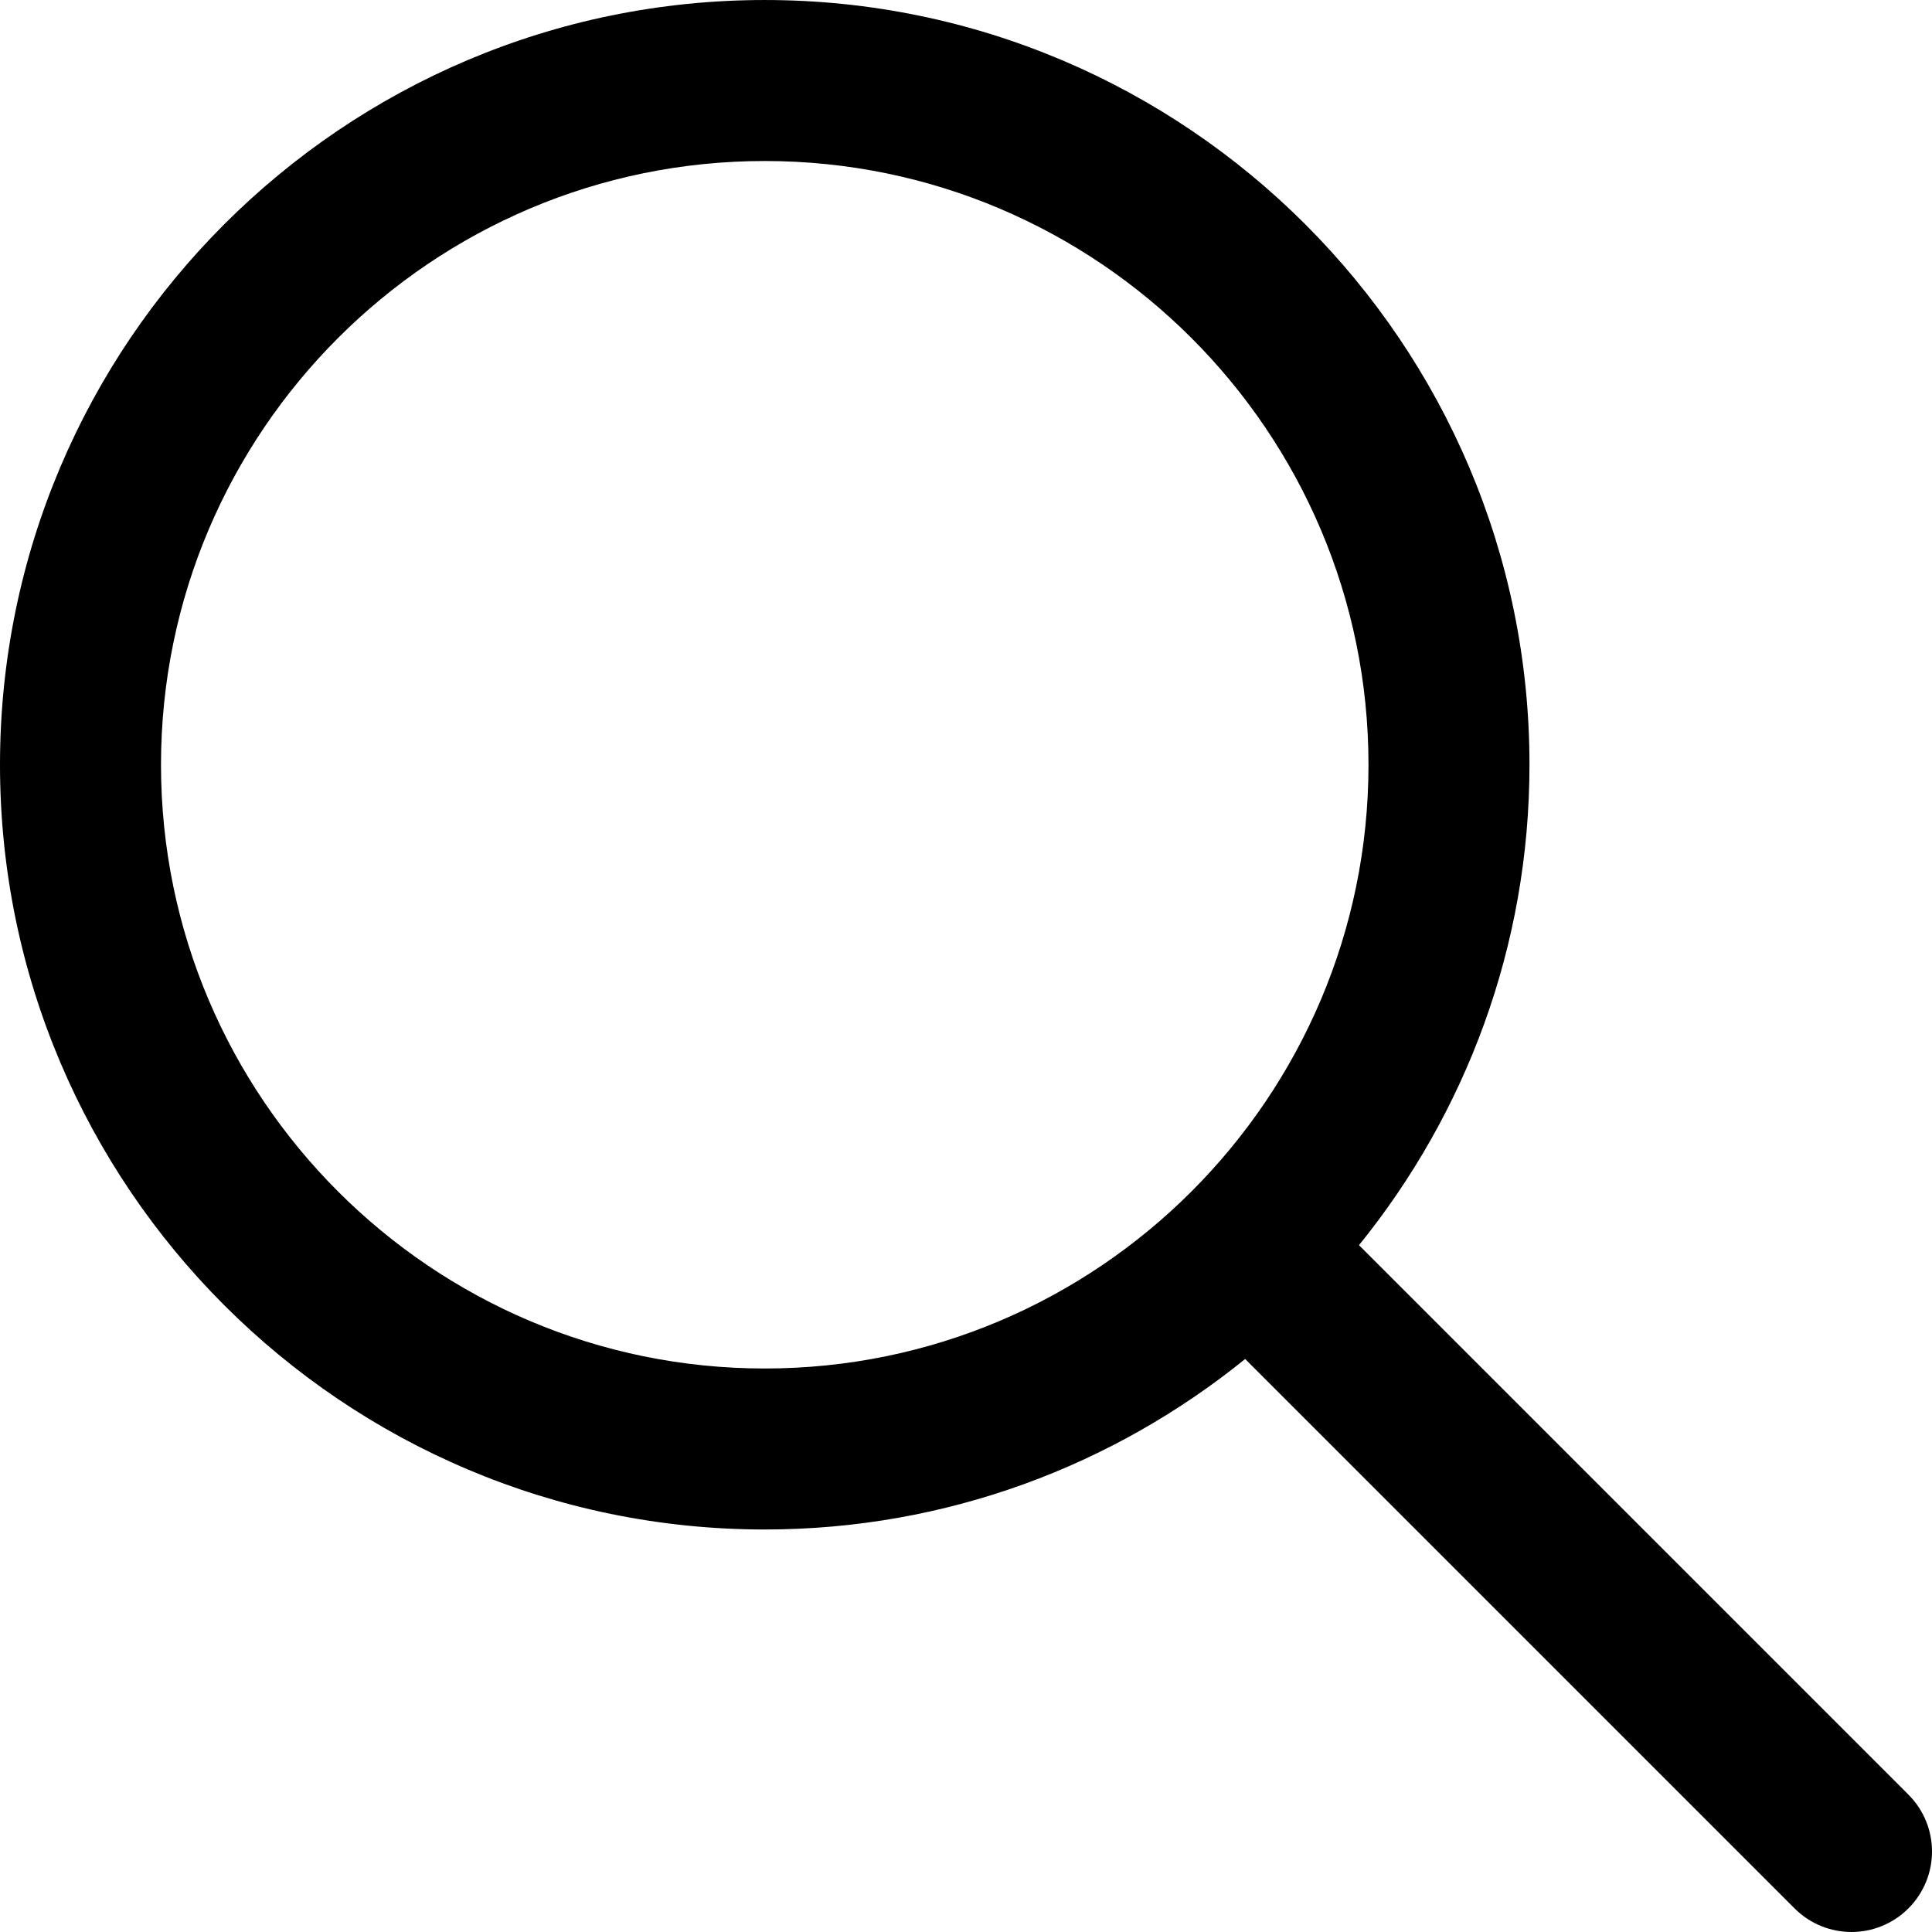
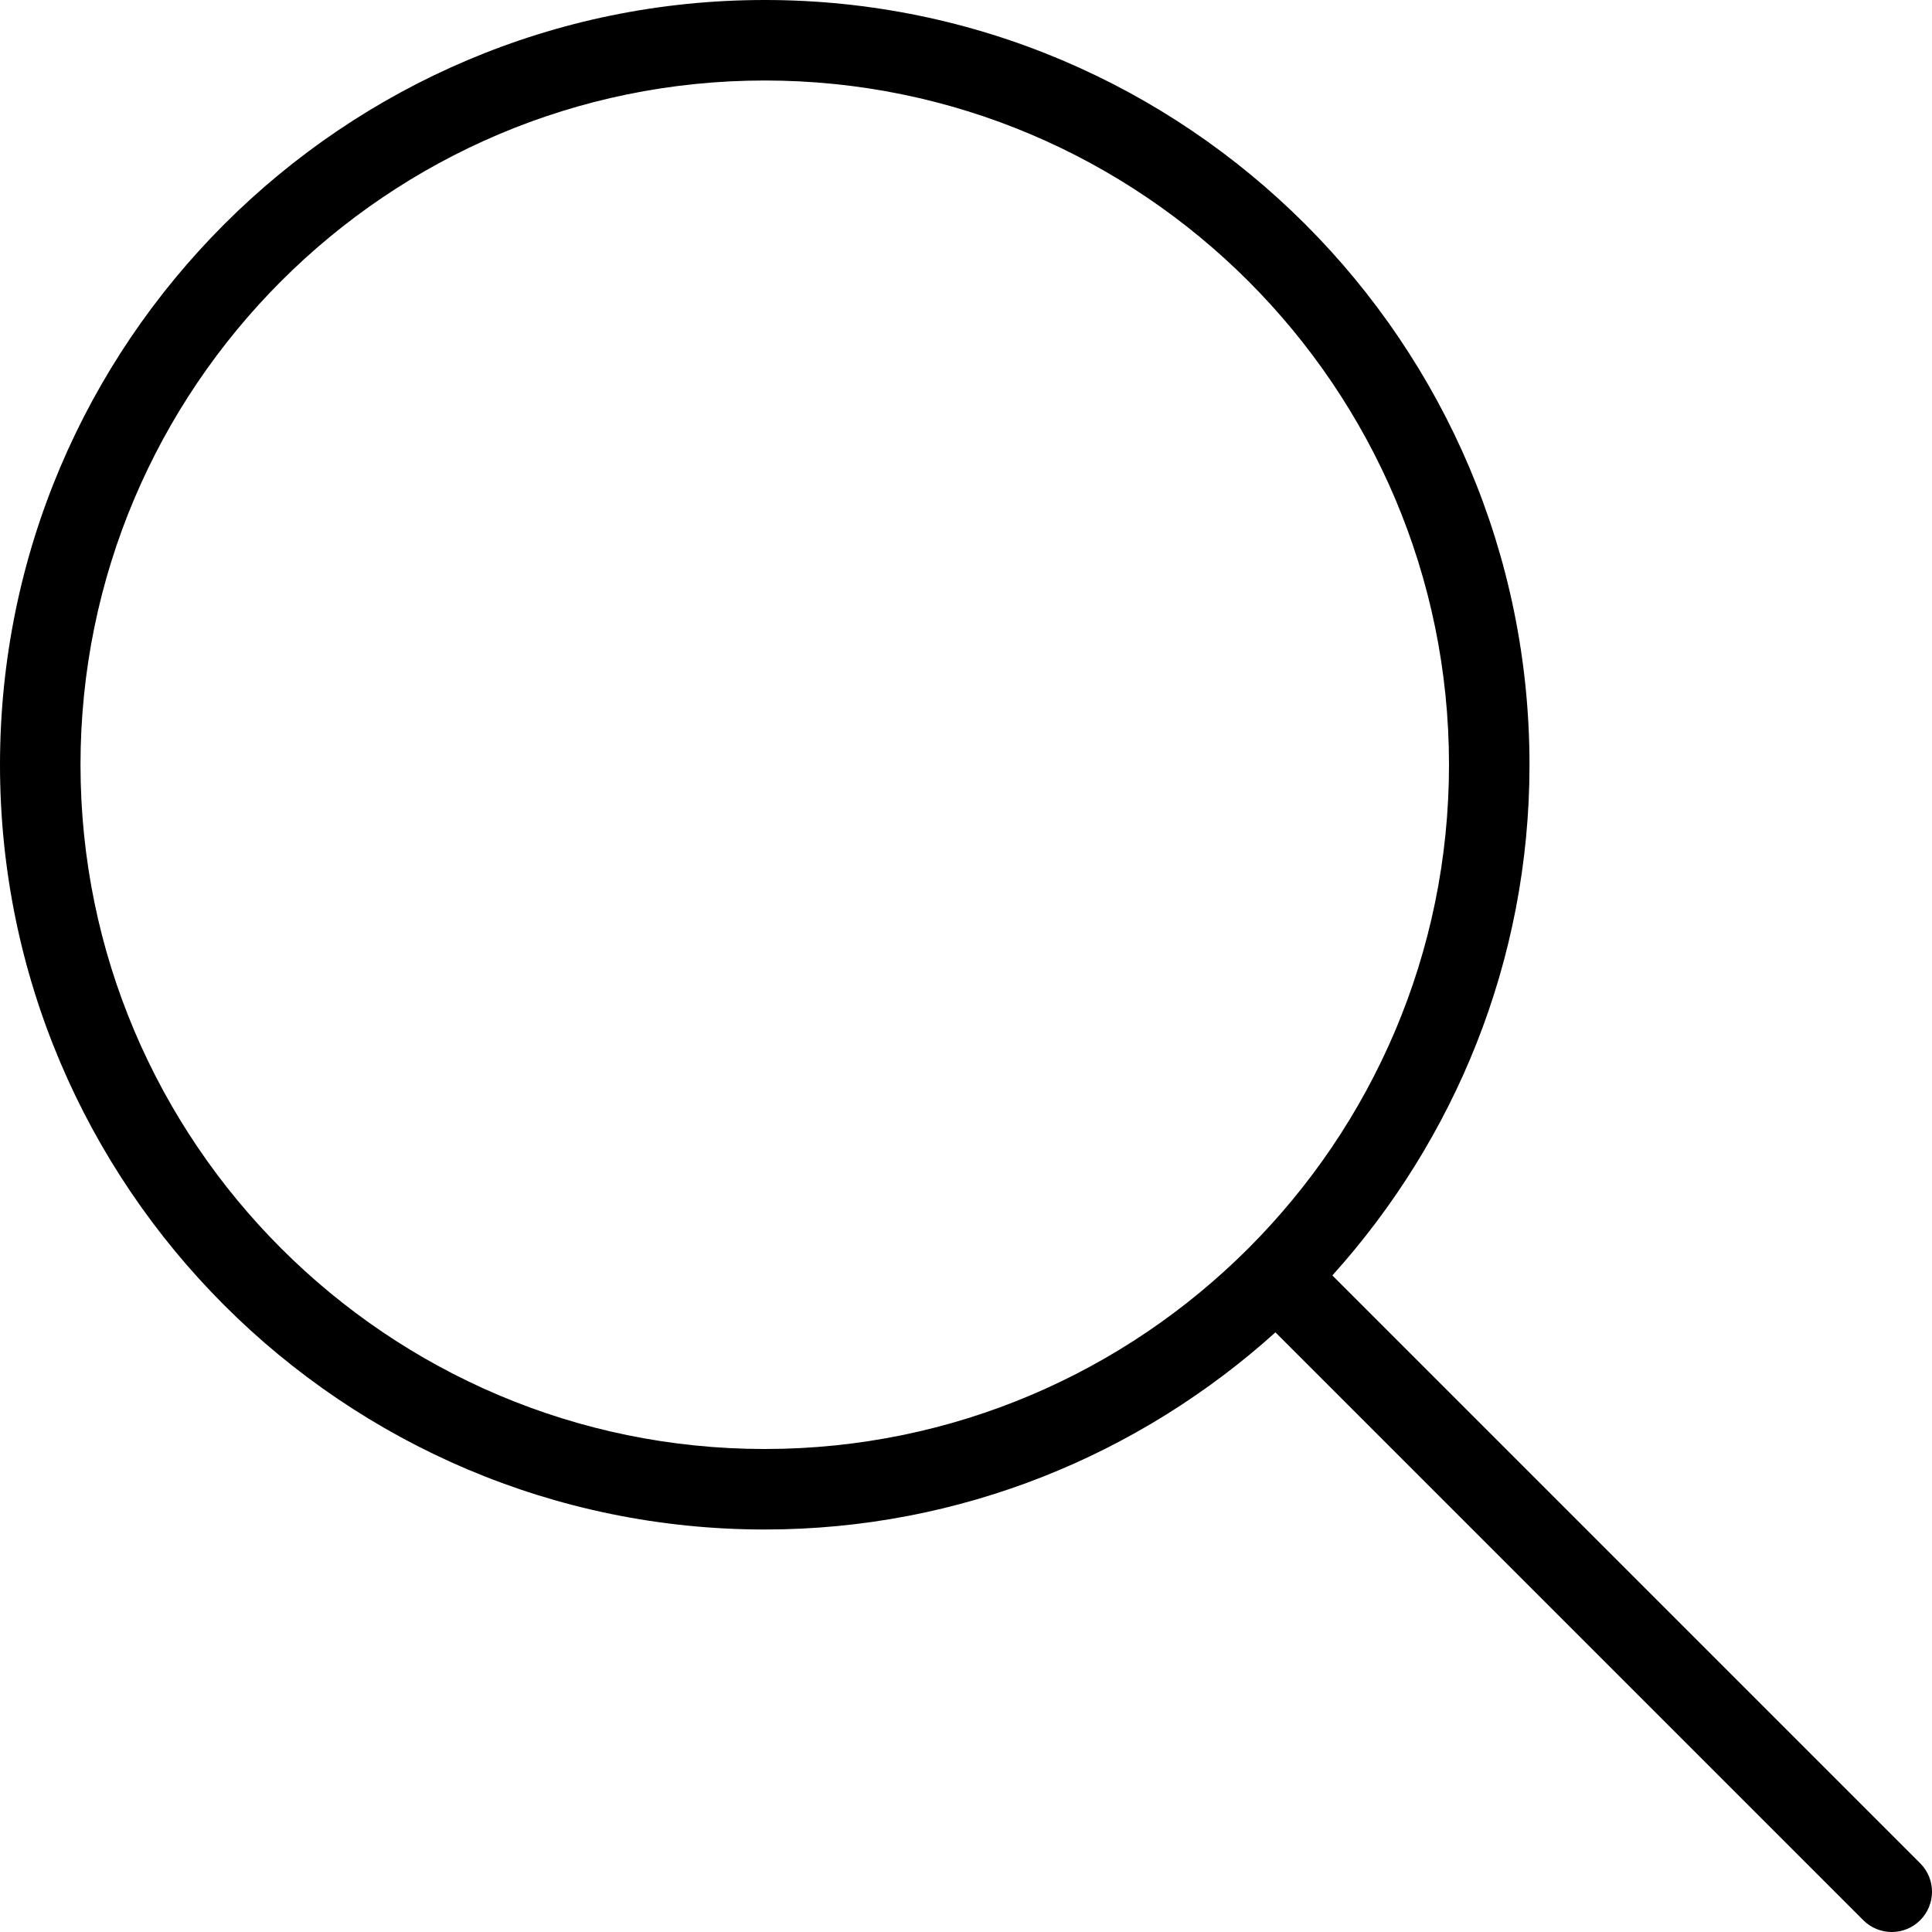
- <svg xmlns="http://www.w3.org/2000/svg" version="1.1" id="Capa_1" x="0px" y="0px" viewBox="0 0 512.005 512.005" style="enable-background:new 0 0 512.005 512.005;" xml:space="preserve">
+ <svg xmlns="http://www.w3.org/2000/svg" version="1.1" id="Layer_1" x="0px" y="0px" viewBox="0 0 512 512" style="enable-background:new 0 0 512 512;" xml:space="preserve">
  <g>
    <g>
-       <path d="M505.749,475.587l-145.6-145.6c28.203-34.837,45.184-79.104,45.184-127.317c0-111.744-90.923-202.667-202.667-202.667    S0,90.925,0,202.669s90.923,202.667,202.667,202.667c48.213,0,92.48-16.981,127.317-45.184l145.6,145.6    c4.16,4.16,9.621,6.251,15.083,6.251s10.923-2.091,15.083-6.251C514.091,497.411,514.091,483.928,505.749,475.587z     M202.667,362.669c-88.235,0-160-71.765-160-160s71.765-160,160-160s160,71.765,160,160S290.901,362.669,202.667,362.669z" />
+       <path d="M508.875,493.792L353.089,338.005c32.358-35.927,52.245-83.296,52.245-135.339C405.333,90.917,314.417,0,202.667,0    S0,90.917,0,202.667s90.917,202.667,202.667,202.667c52.043,0,99.411-19.887,135.339-52.245l155.786,155.786    c2.083,2.083,4.813,3.125,7.542,3.125c2.729,0,5.458-1.042,7.542-3.125C513.042,504.708,513.042,497.958,508.875,493.792z     M202.667,384c-99.979,0-181.333-81.344-181.333-181.333S102.688,21.333,202.667,21.333S384,102.677,384,202.667    S302.646,384,202.667,384z" />
    </g>
  </g>
  <g>
</g>
  <g>
</g>
  <g>
</g>
  <g>
</g>
  <g>
</g>
  <g>
</g>
  <g>
</g>
  <g>
</g>
  <g>
</g>
  <g>
</g>
  <g>
</g>
  <g>
</g>
  <g>
</g>
  <g>
</g>
  <g>
</g>
</svg>
